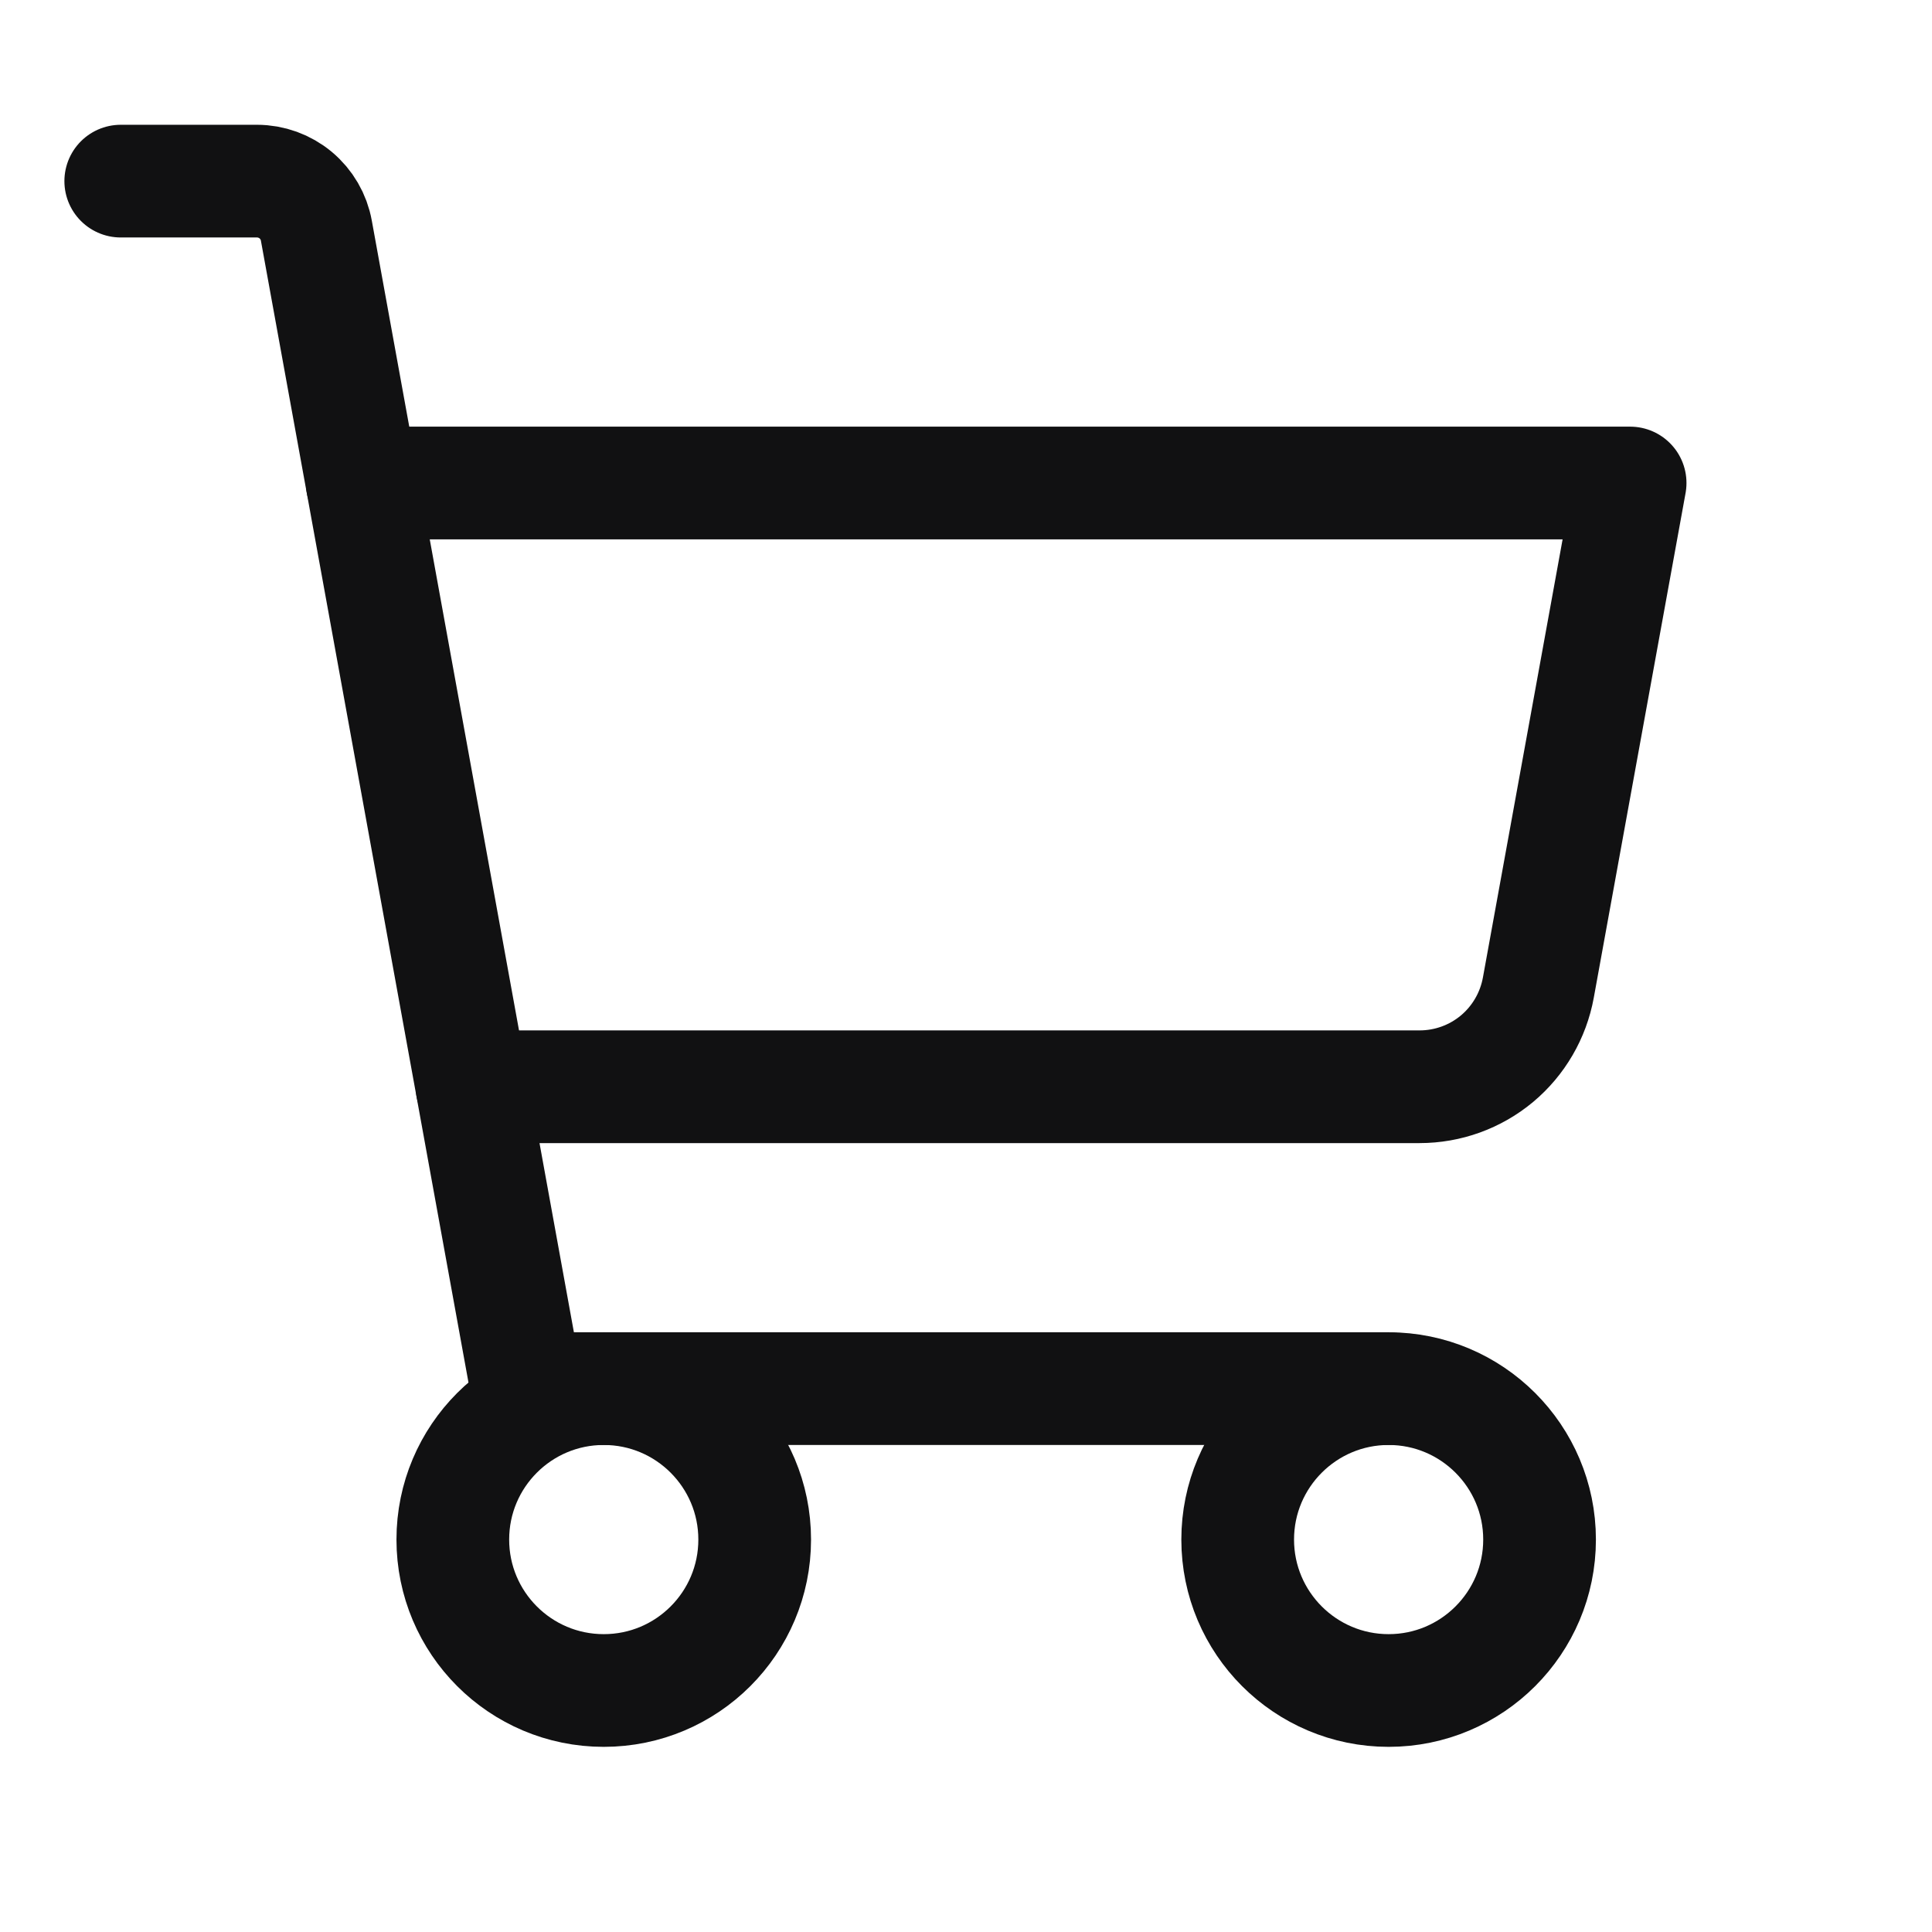
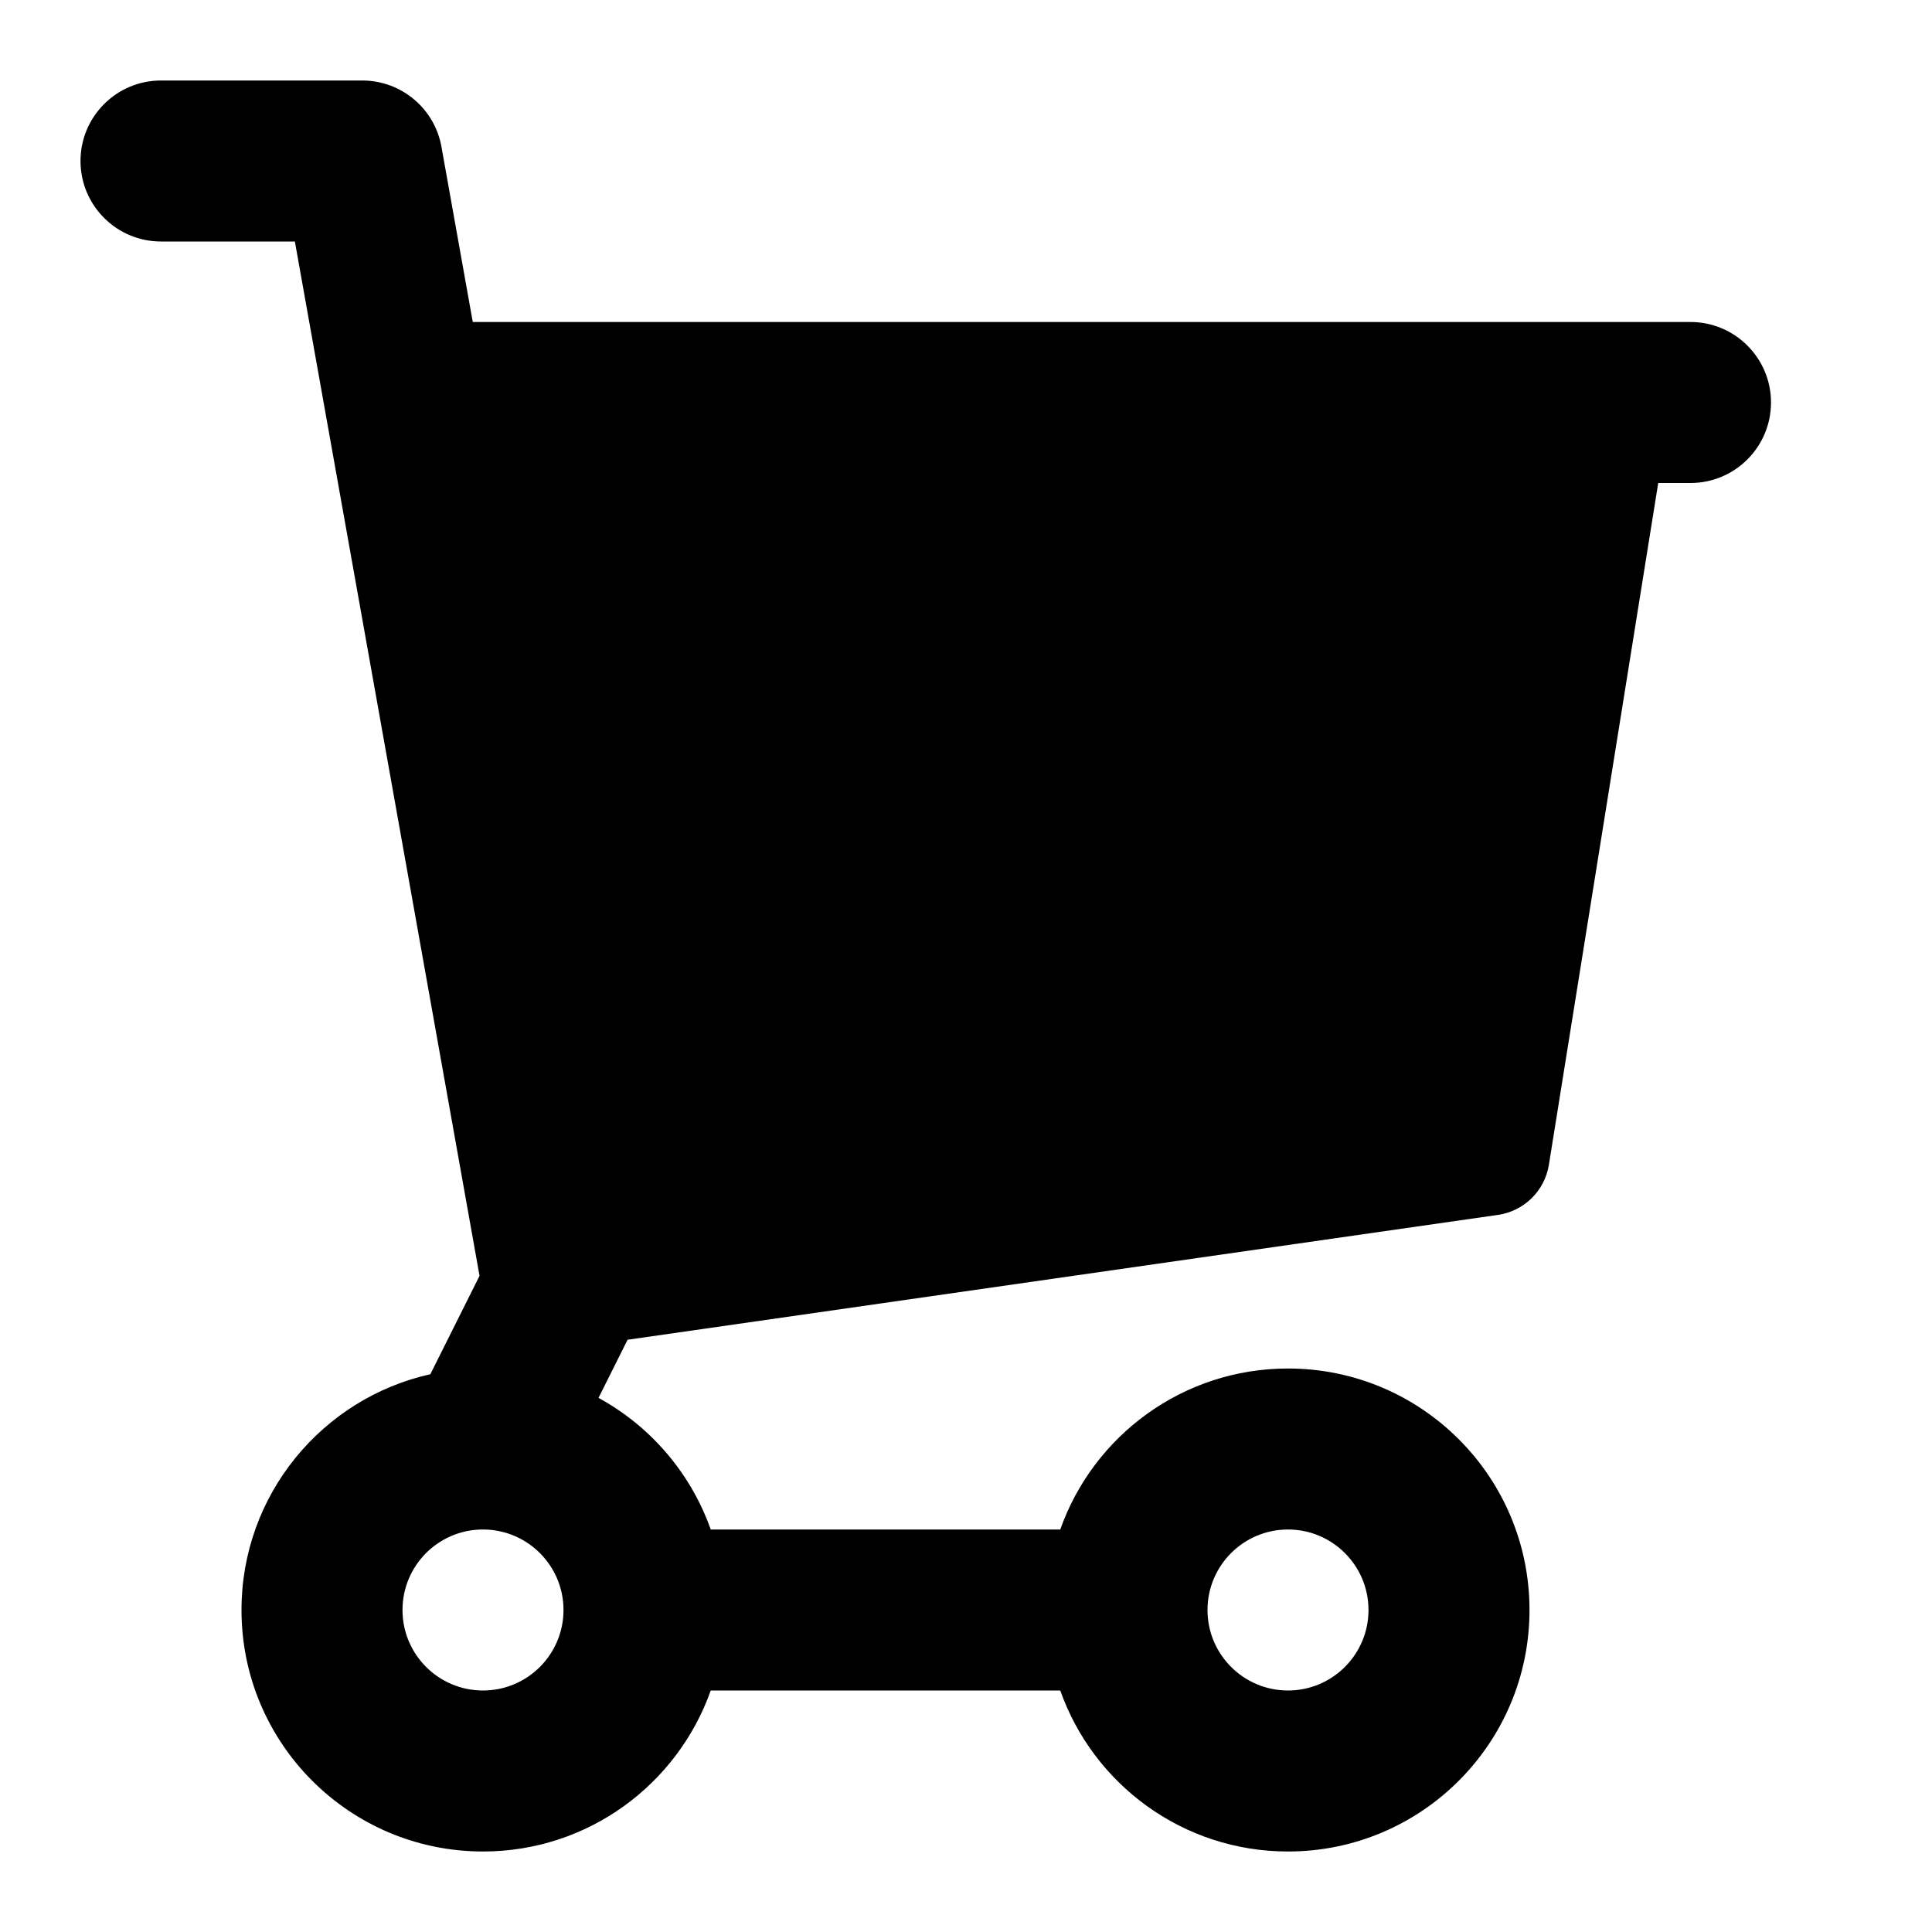
- <svg xmlns="http://www.w3.org/2000/svg" width="24" height="24" viewBox="0 0 24 24" fill="none">
-   <path d="M17.25 17.25H6.545L3.93 2.866C3.899 2.693 3.808 2.537 3.673 2.424C3.538 2.312 3.368 2.25 3.192 2.25H1.5" stroke="#111112" stroke-width="1.4" stroke-linecap="round" stroke-linejoin="round" />
-   <path d="M7.5 21C8.536 21 9.375 20.16 9.375 19.125C9.375 18.09 8.536 17.25 7.5 17.25C6.464 17.25 5.625 18.09 5.625 19.125C5.625 20.16 6.464 21 7.5 21Z" stroke="#111112" stroke-width="1.4" stroke-linecap="round" stroke-linejoin="round" />
-   <path d="M17.25 21C18.285 21 19.125 20.16 19.125 19.125C19.125 18.09 18.285 17.25 17.25 17.25C16.215 17.25 15.375 18.09 15.375 19.125C15.375 20.16 16.215 21 17.25 21Z" stroke="#111112" stroke-width="1.4" stroke-linecap="round" stroke-linejoin="round" />
-   <path d="M5.864 13.5H17.634C17.986 13.5 18.326 13.377 18.596 13.152C18.865 12.927 19.047 12.614 19.11 12.268L20.25 6H4.5" stroke="#111112" stroke-width="1.4" stroke-linecap="round" stroke-linejoin="round" />
+ <svg xmlns="http://www.w3.org/2000/svg" width="24" height="24" viewBox="0 0 24 24" fill="none" class="injected-svg" data-src="https://cdn.hugeicons.com/icons/shopping-cart-02-solid-standard.svg?v=2.0" role="img" color="#000000">
+   <path fill-rule="evenodd" clip-rule="evenodd" d="M2 1C1.448 1 1 1.448 1 2C1 2.552 1.448 3 2 3H3.663L5.957 15.849L5.346 17.071C4.004 17.37 3 18.568 3 20C3 21.657 4.343 23 6 23C7.306 23 8.417 22.165 8.829 21H13.171C13.582 22.165 14.694 23 16 23C17.657 23 19 21.657 19 20C19 18.343 17.657 17 16 17C14.694 17 13.582 17.835 13.171 19H8.829C8.581 18.299 8.08 17.717 7.435 17.365L7.796 16.643L18.607 15.092C18.932 15.046 19.189 14.793 19.241 14.469L20.599 6H21C21.552 6 22 5.552 22 5C22 4.448 21.552 4 21 4H5.873L5.484 1.824C5.399 1.347 4.984 1 4.5 1H2ZM15 20C15 20.552 15.448 21 16 21C16.552 21 17 20.552 17 20C17 19.448 16.552 19 16 19C15.448 19 15 19.448 15 20ZM7 20C7 19.453 6.56 19.008 6.014 19C6.005 19 5.995 19 5.985 19C5.439 19.008 5 19.453 5 20C5 20.552 5.448 21 6 21C6.552 21 7 20.552 7 20Z" fill="#000000" />
</svg>
